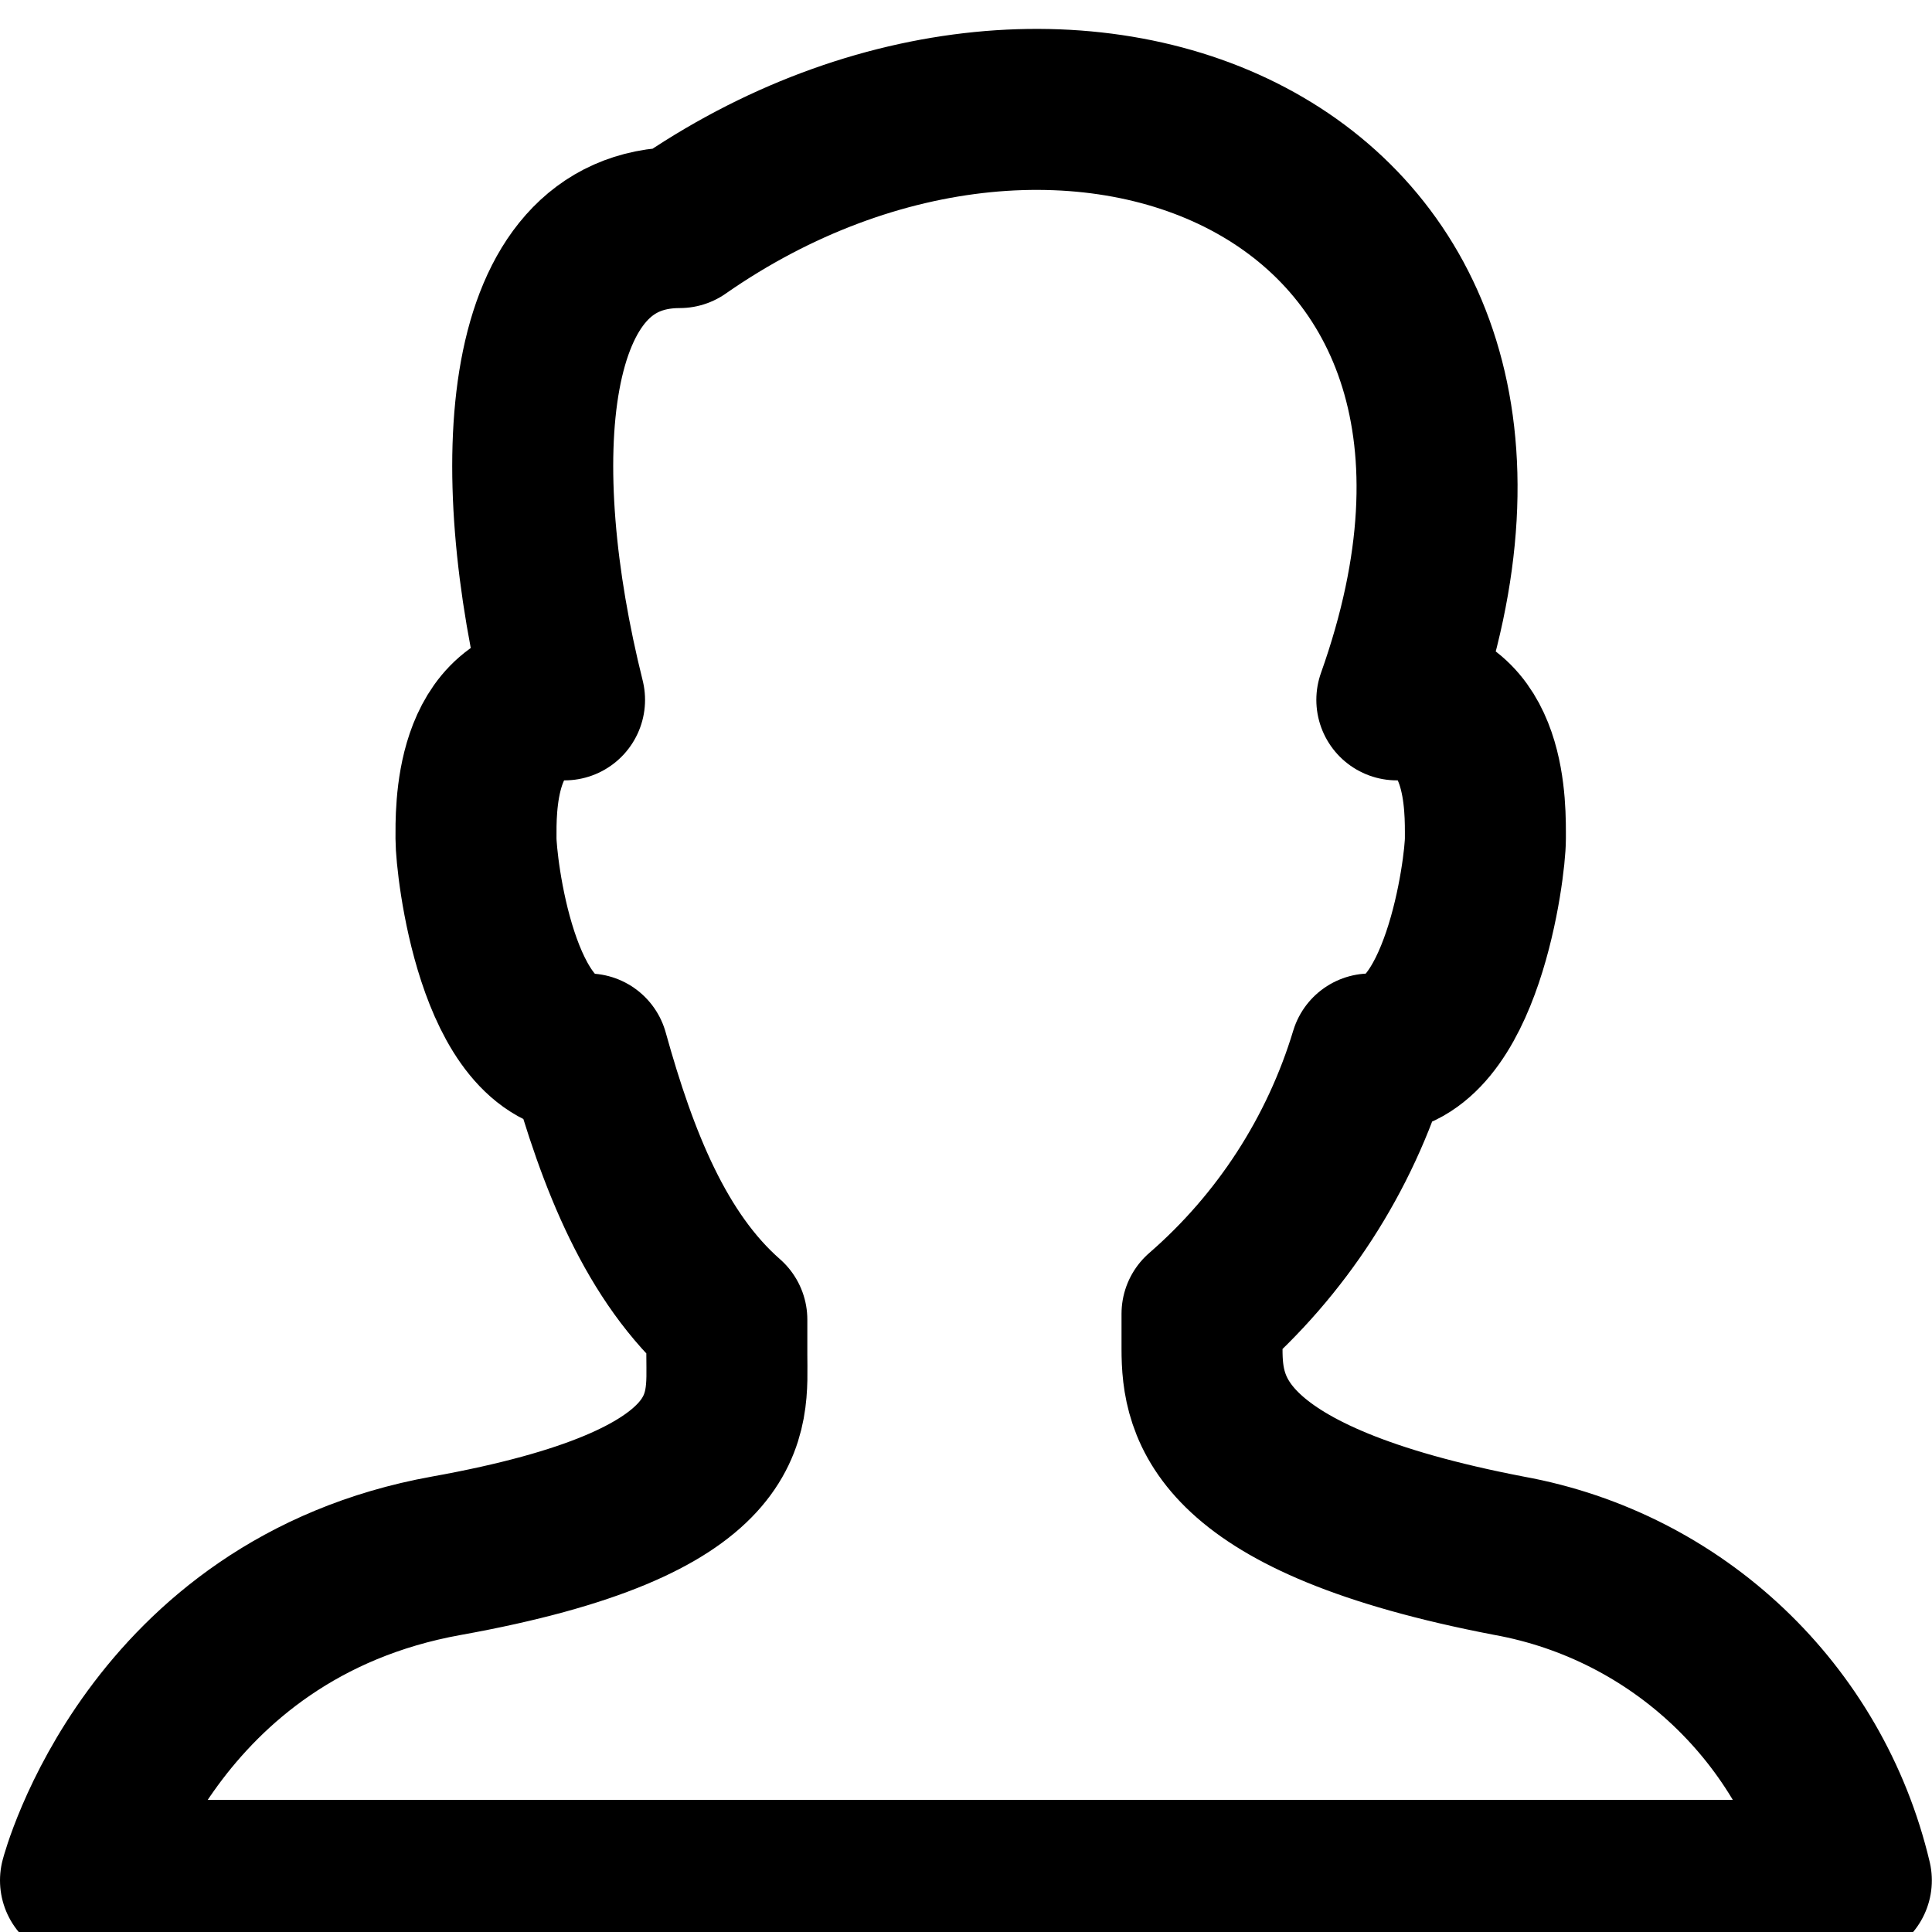
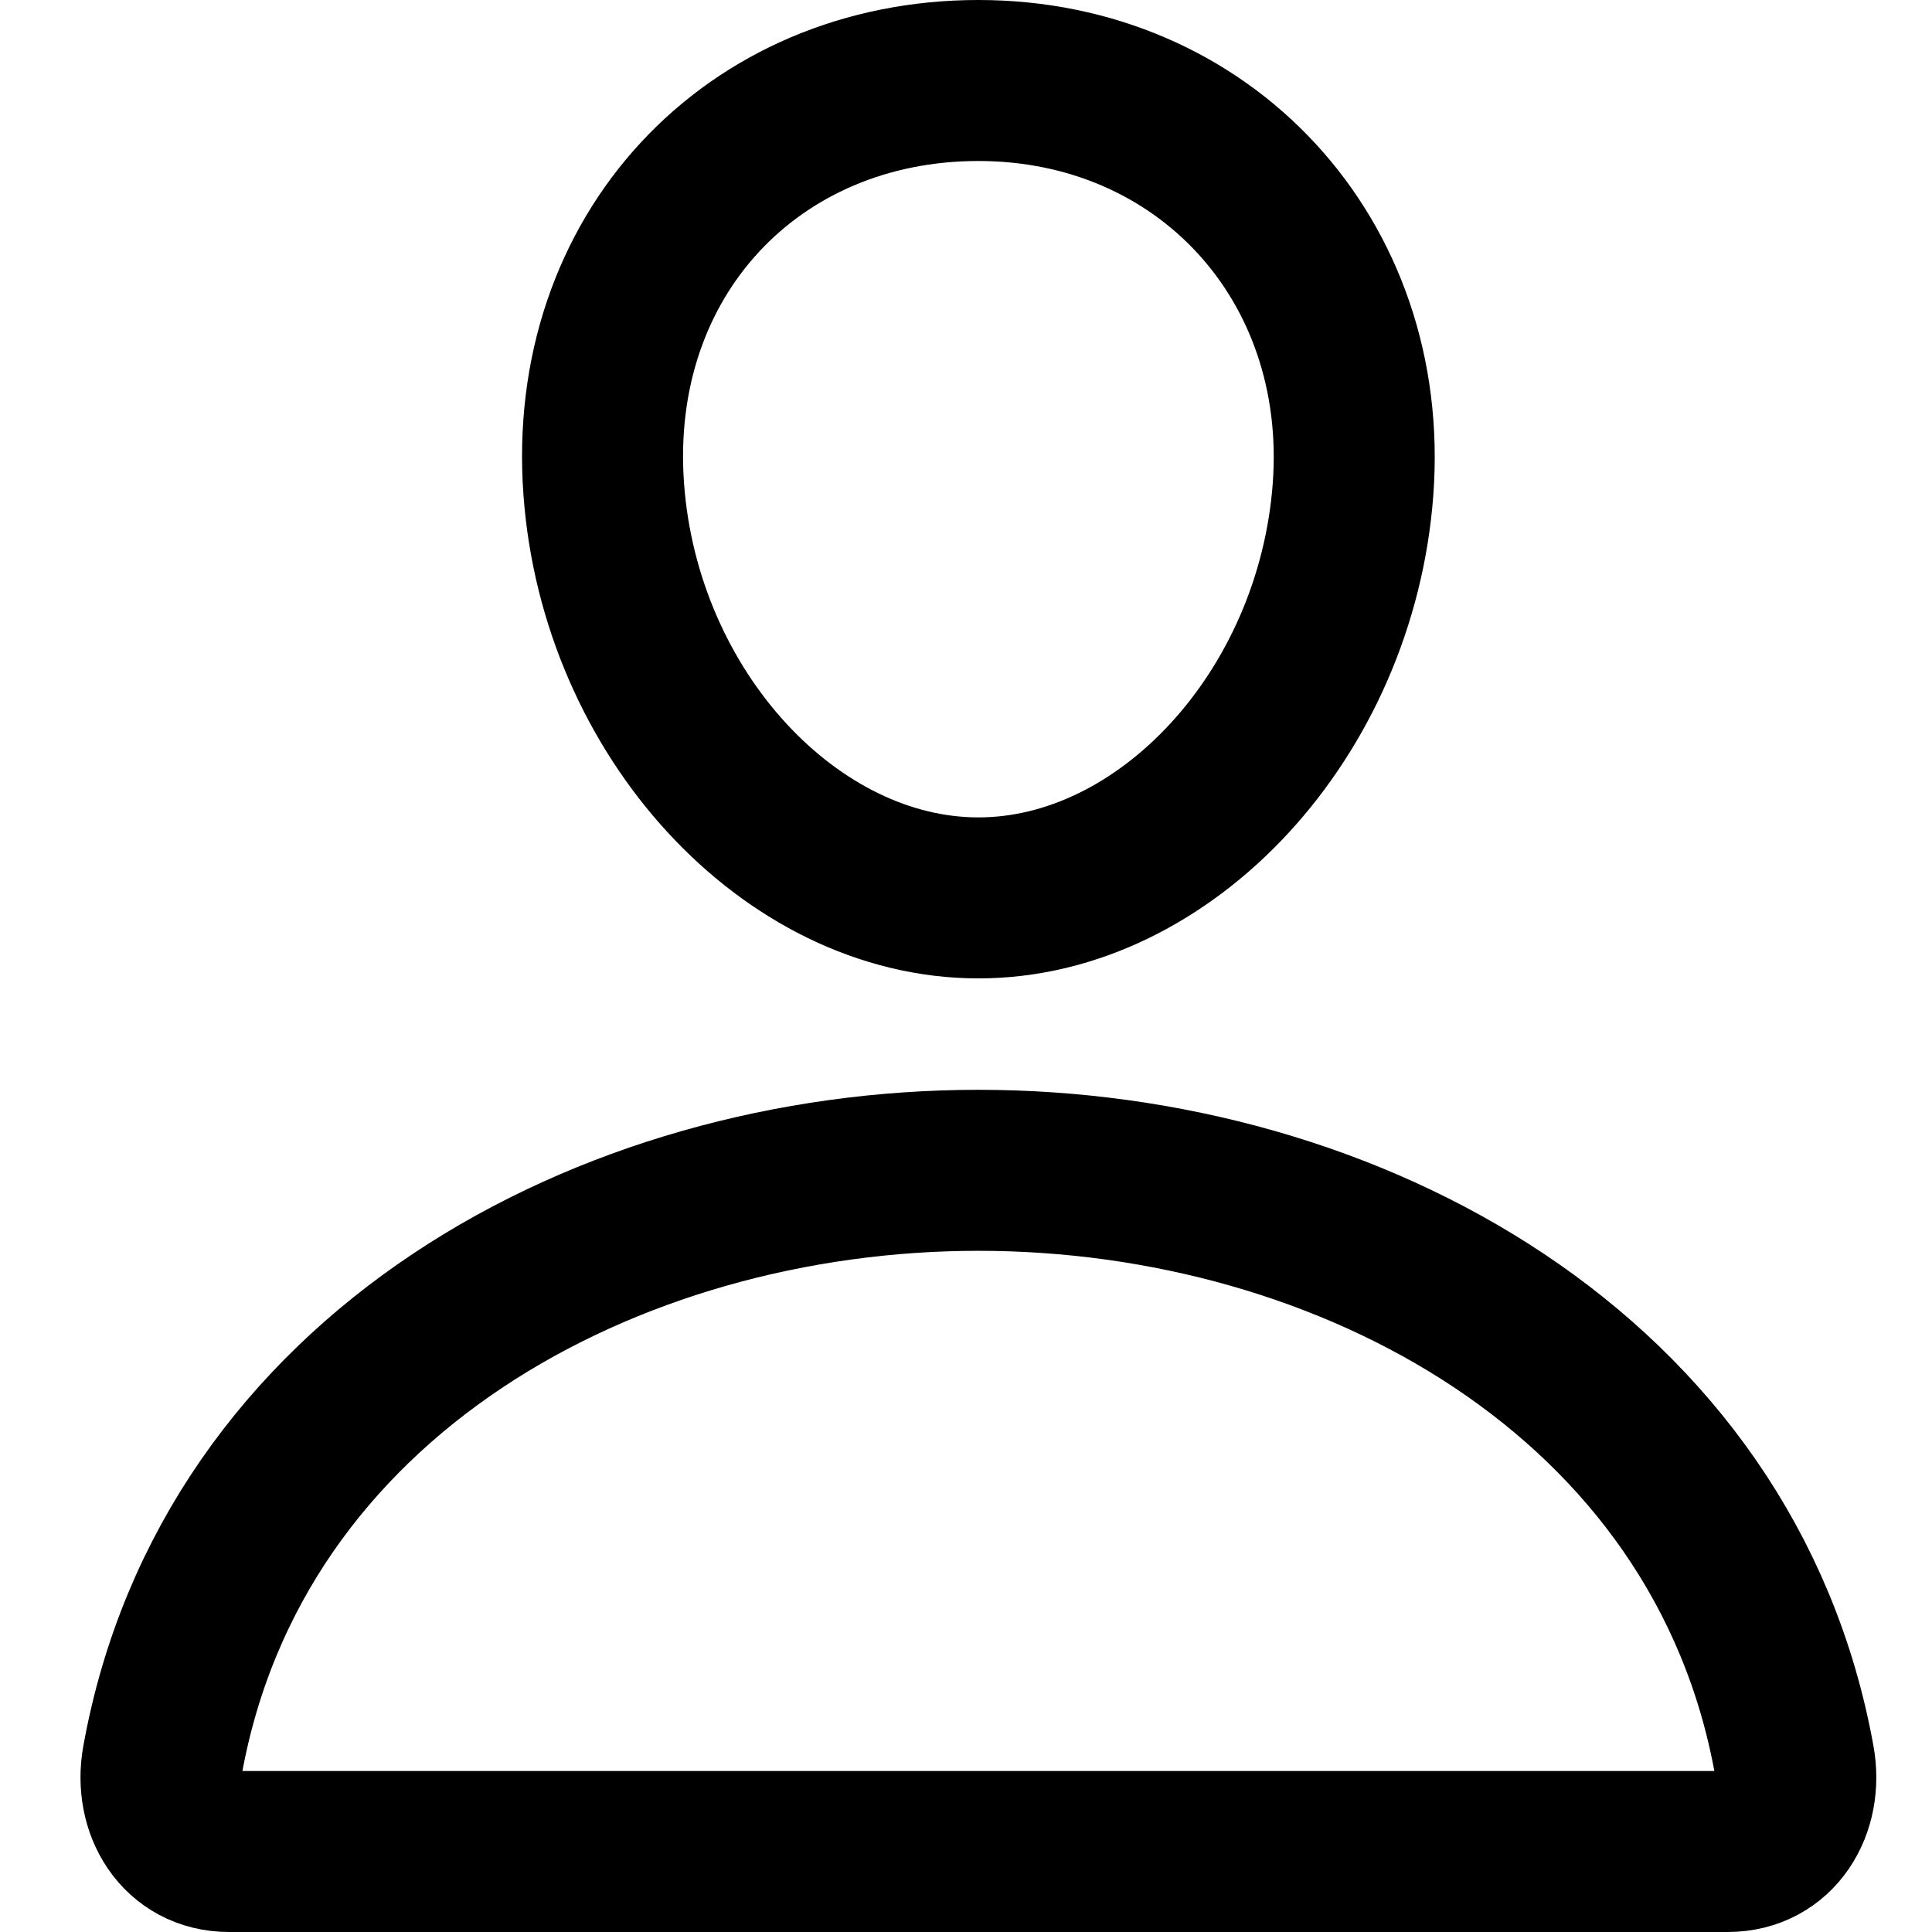
- <svg xmlns="http://www.w3.org/2000/svg" width="24" height="24" viewBox="0 0 24 24">
-   <path class="icon-stroke" stroke="#000000" fill="none" stroke-width="2" stroke-linecap="round" stroke-linejoin="round" d="M17.745,18.326 C14.116,17.629 13.932,16.493 13.932,15.76 L13.932,15.32 C14.919,14.463 15.644,13.344 16.022,12.093 L16.059,12.093 C17.159,12.093 17.452,9.783 17.452,9.417 C17.452,9.05 17.489,7.694 16.352,7.694 C18.699,1.094 12.282,-1.546 7.443,1.827 C5.463,1.827 5.28,4.76 6.013,7.694 C4.876,7.694 4.913,9.087 4.913,9.417 C4.913,9.747 5.17,12.093 6.306,12.093 C6.673,13.413 7.15,14.623 8.029,15.393 L8.029,15.833 C8.029,16.566 8.213,17.666 4.546,18.326 C0.88,18.986 0,22.359 0,22.359 L21.998,22.359 C21.508,20.289 19.839,18.706 17.745,18.326 Z" transform="translate(1 1)" />
+ <svg xmlns="http://www.w3.org/2000/svg" viewBox="0 0 24 24">
+   <g class="icon-stroke" fill="none" fill-rule="evenodd" stroke="#000000" stroke-width="2" transform="translate(2 1)" stroke-linecap="round" stroke-linejoin="round">
+     <path stroke-linecap="round" stroke-linejoin="round" d="M14.808,5.077 C14.6,7.873 12.481,10.154 10.154,10.154 C7.827,10.154 5.704,7.873 5.5,5.077 C5.288,2.168 7.351,0 10.154,0 C12.957,0 15.019,2.221 14.808,5.077 Z" />
+     <path d="M10.154,13.538 C5.553,13.538 0.883,16.077 0.019,20.868 C-0.085,21.446 0.242,22 0.846,22 L19.462,22 C20.067,22 20.393,21.446 20.289,20.868 C19.425,16.077 14.755,13.538 10.154,13.538 Z" />
+   </g>
</svg>
